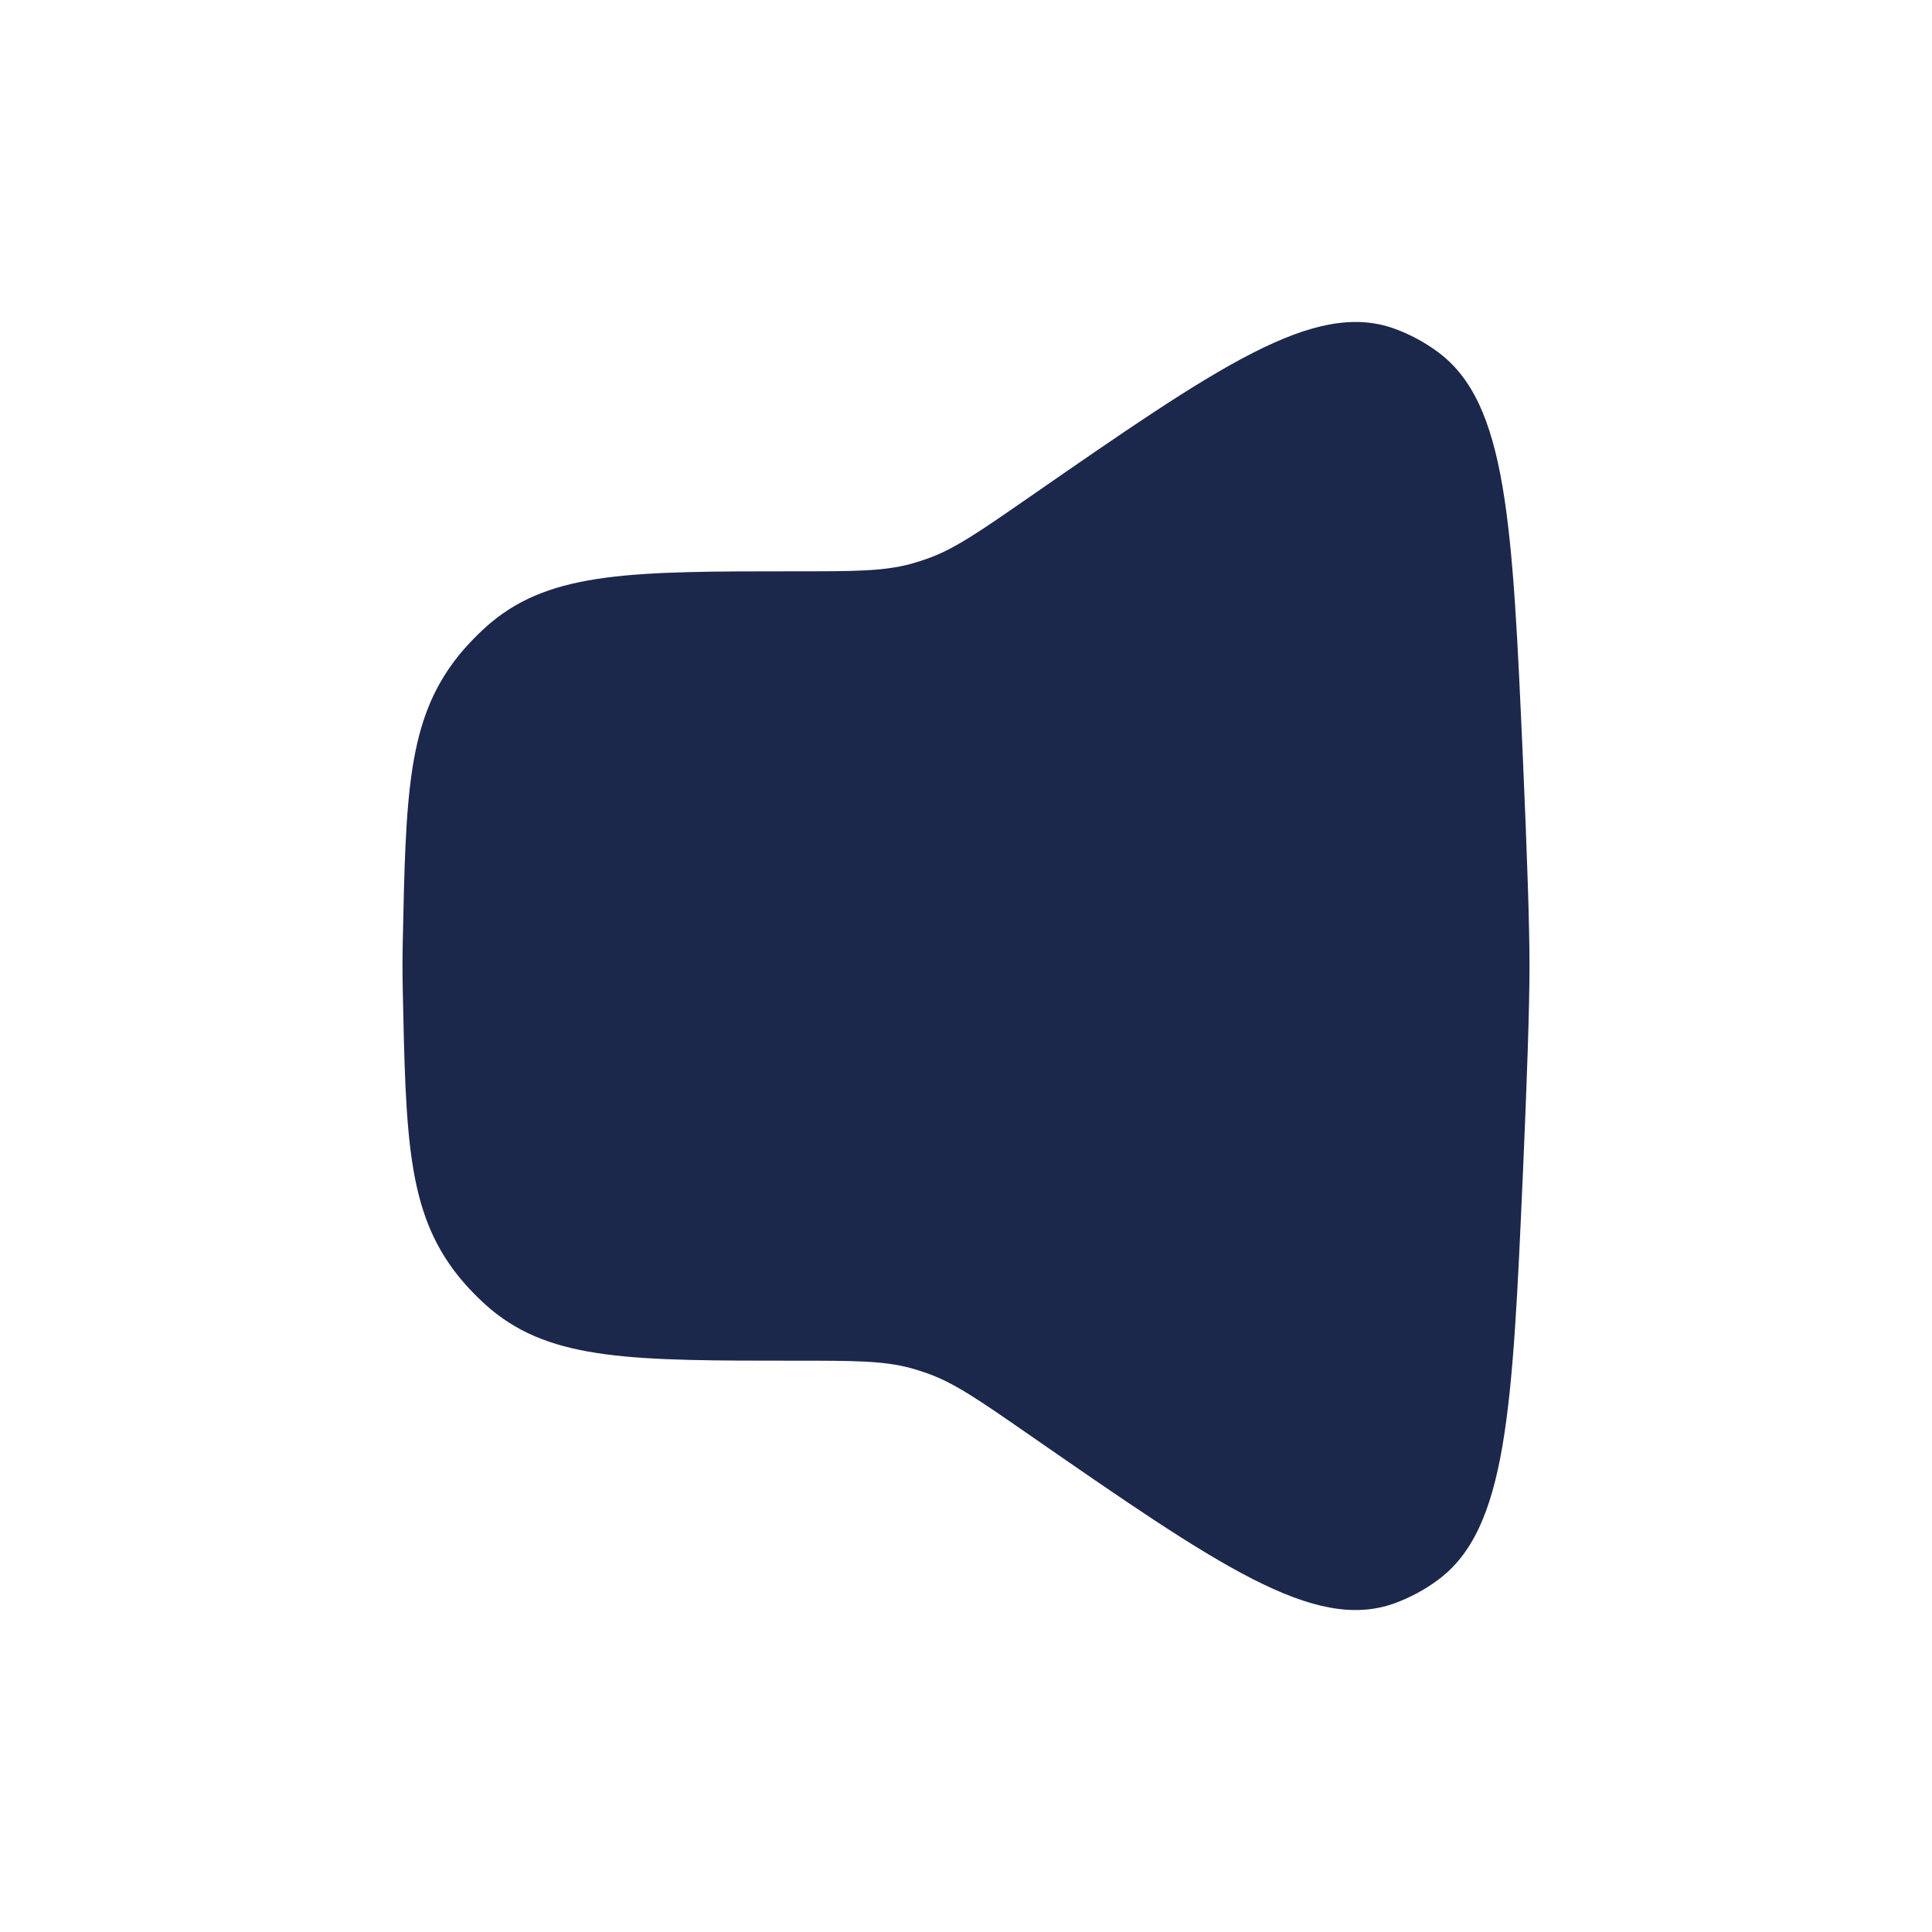
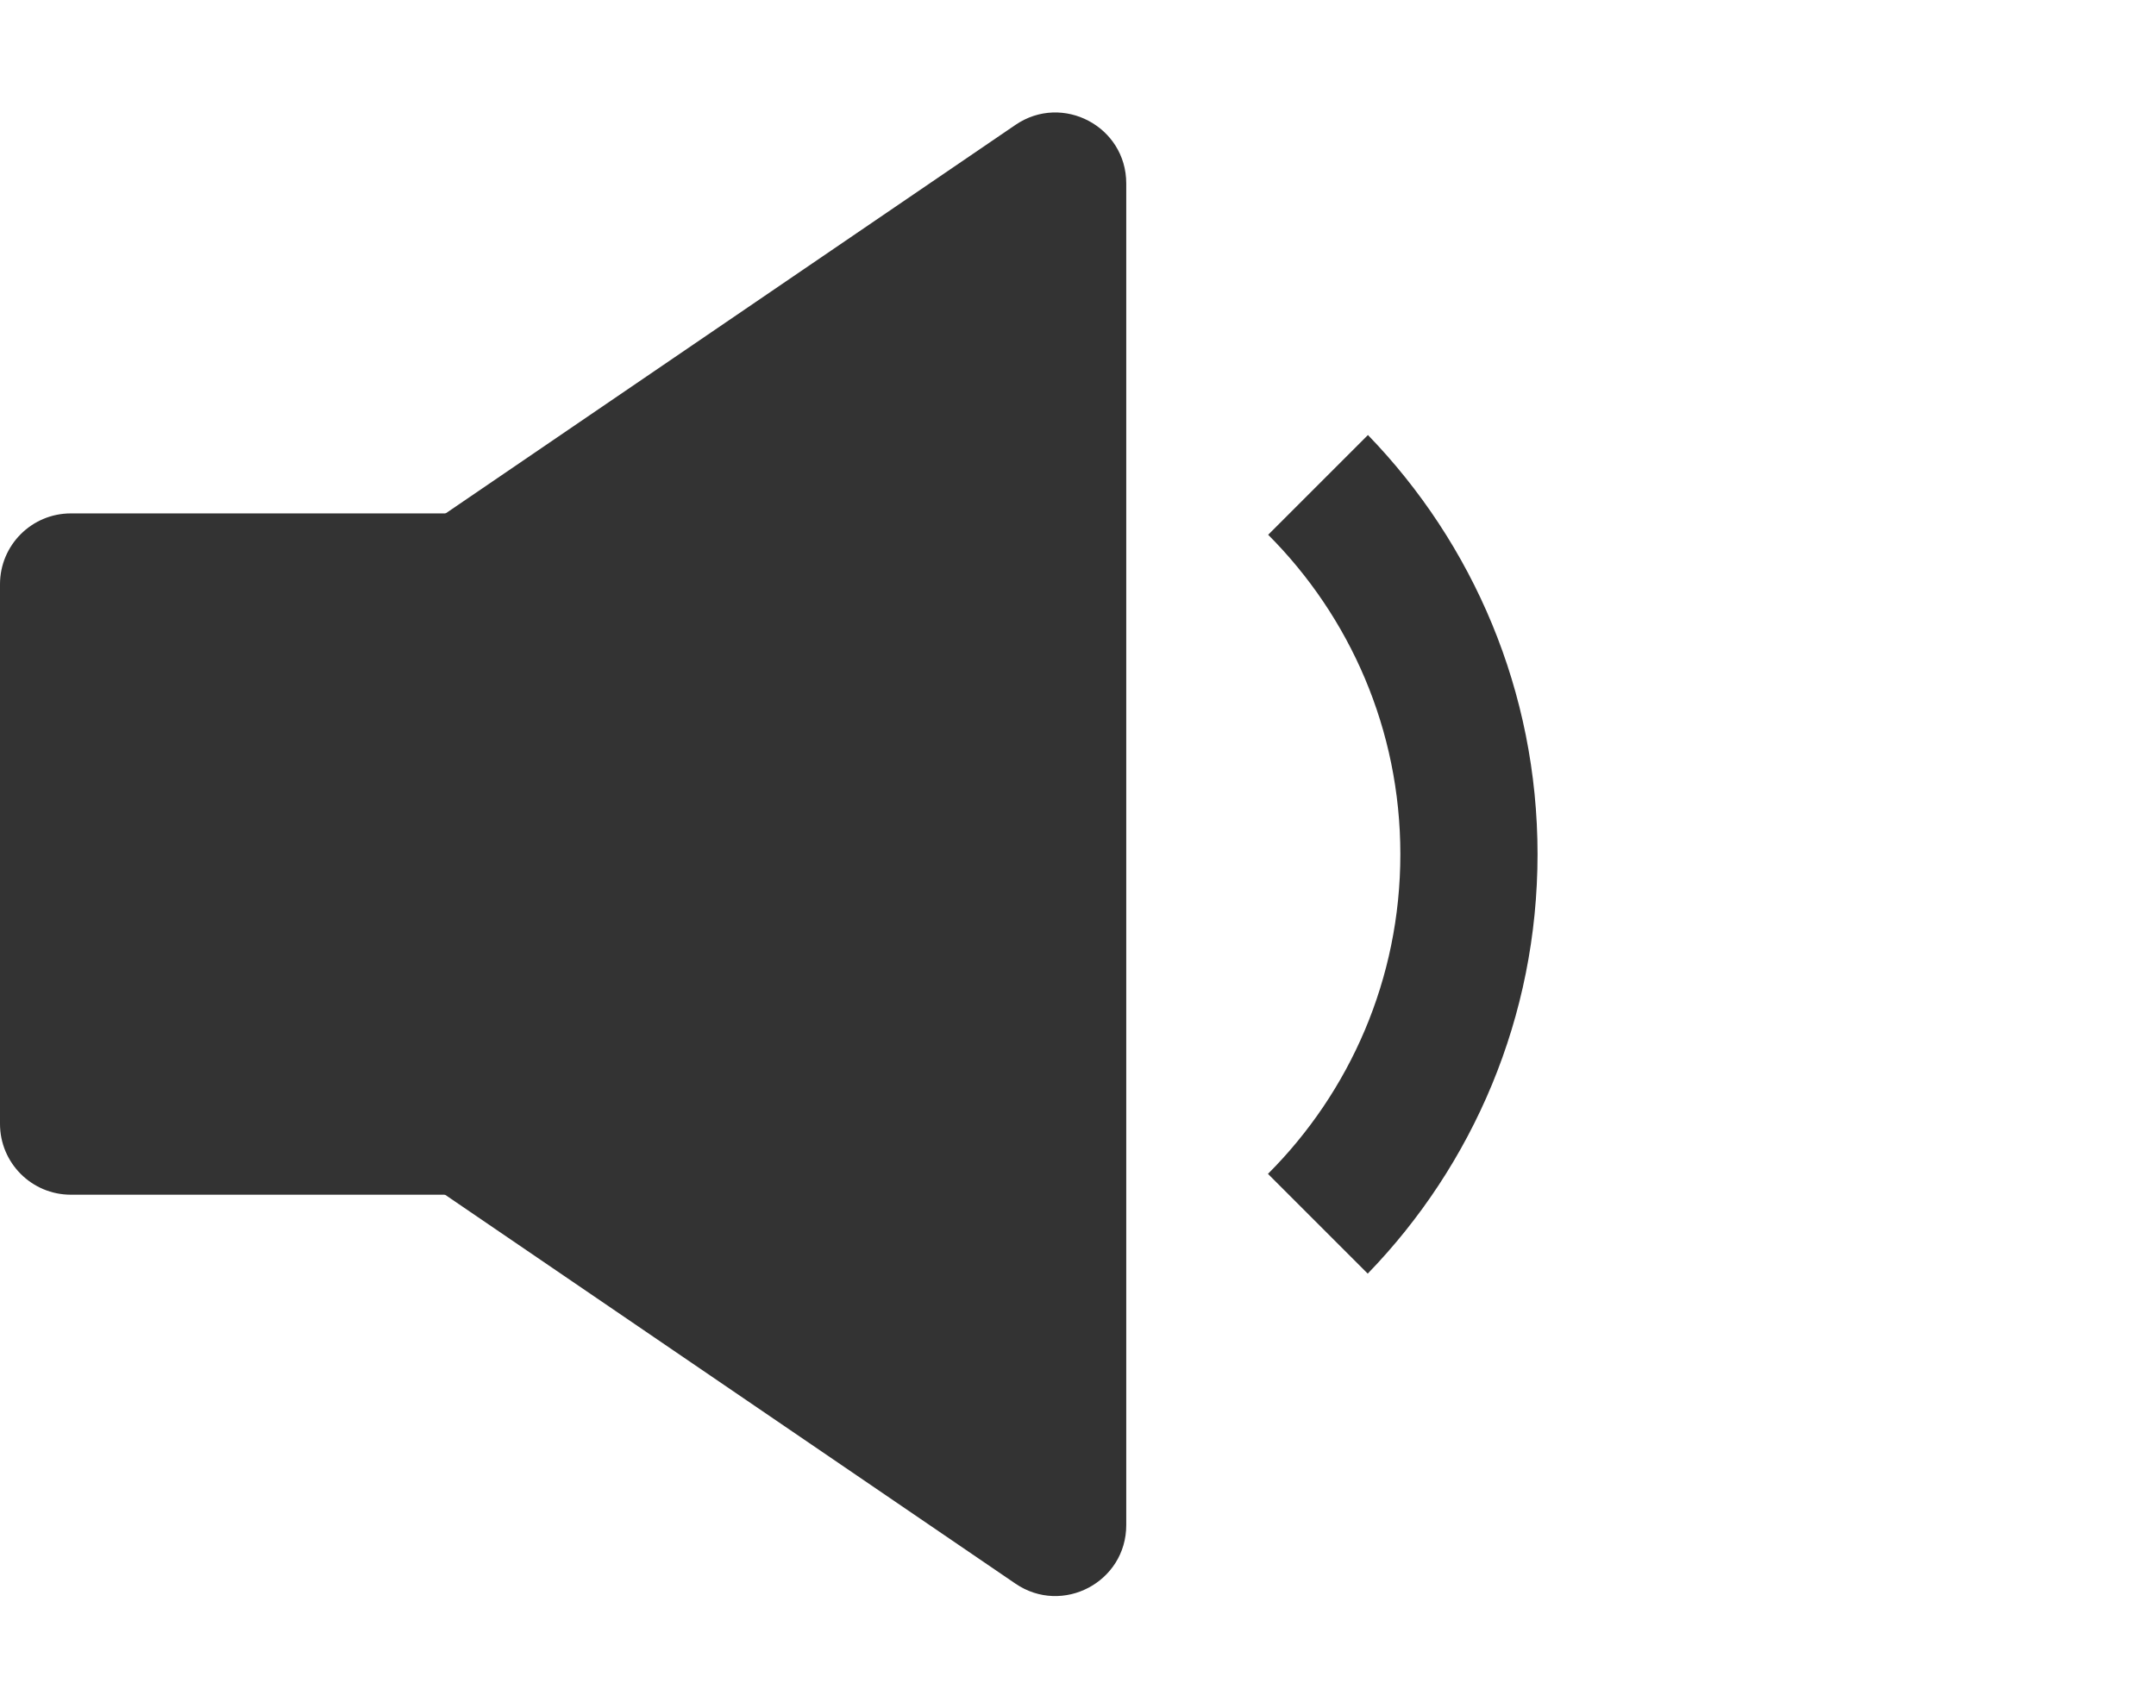
- <svg xmlns="http://www.w3.org/2000/svg" width="800px" height="800px" viewBox="0 0 24 24" fill="none">
-   <path d="M5.003 11.716C5.041 9.873 5.06 8.952 5.681 8.164C5.794 8.02 5.961 7.849 6.1 7.733C6.864 7.097 7.872 7.097 9.889 7.097C10.61 7.097 10.97 7.097 11.314 7.005C11.385 6.985 11.456 6.963 11.525 6.938C11.861 6.817 12.162 6.608 12.763 6.192C15.137 4.547 16.324 3.725 17.32 4.082C17.511 4.151 17.696 4.25 17.861 4.372C18.722 5.007 18.788 6.487 18.919 9.445C18.967 10.541 19 11.479 19 12C19 12.521 18.967 13.459 18.919 14.555C18.788 17.513 18.722 18.993 17.861 19.628C17.696 19.75 17.511 19.849 17.32 19.918C16.324 20.275 15.137 19.453 12.763 17.808C12.162 17.392 11.861 17.183 11.525 17.062C11.456 17.037 11.385 17.015 11.314 16.995C10.97 16.903 10.61 16.903 9.889 16.903C7.872 16.903 6.864 16.903 6.1 16.267C5.961 16.151 5.794 15.98 5.681 15.836C5.06 15.048 5.041 14.127 5.003 12.284C5.001 12.188 5 12.093 5 12C5 11.907 5.001 11.812 5.003 11.716Z" fill="#1C274C" />
+ <svg xmlns="http://www.w3.org/2000/svg" width="1430" height="1133" viewBox="0 0 1430 1133" fill="none">
+   <path d="M0 387.604C0 361.646 21.043 340.604 47 340.604H316C341.957 340.604 363 361.646 363 387.604V745.604C363 771.561 341.957 792.604 316 792.604H47C21.043 792.604 0 771.561 0 745.604V387.604Z" fill="#333333" />
+   <path d="M673.518 82.854C704.717 61.577 747 83.92 747 121.683V1011.8C747 1049.56 704.717 1071.9 673.518 1050.63L20.935 605.569C-6.422 586.911 -6.423 546.569 20.935 527.911L673.518 82.854Z" fill="#333333" />
+   <path d="M907.305 288.604C976.948 360.584 1019.8 458.642 1019.8 566.709C1019.8 674.844 976.894 772.955 907.174 844.948L841 778.774C895.251 724.49 928.804 649.518 928.804 566.709C928.804 483.967 895.306 409.049 841.133 354.775L907.305 288.604Z" fill="#333333" />
</svg>
